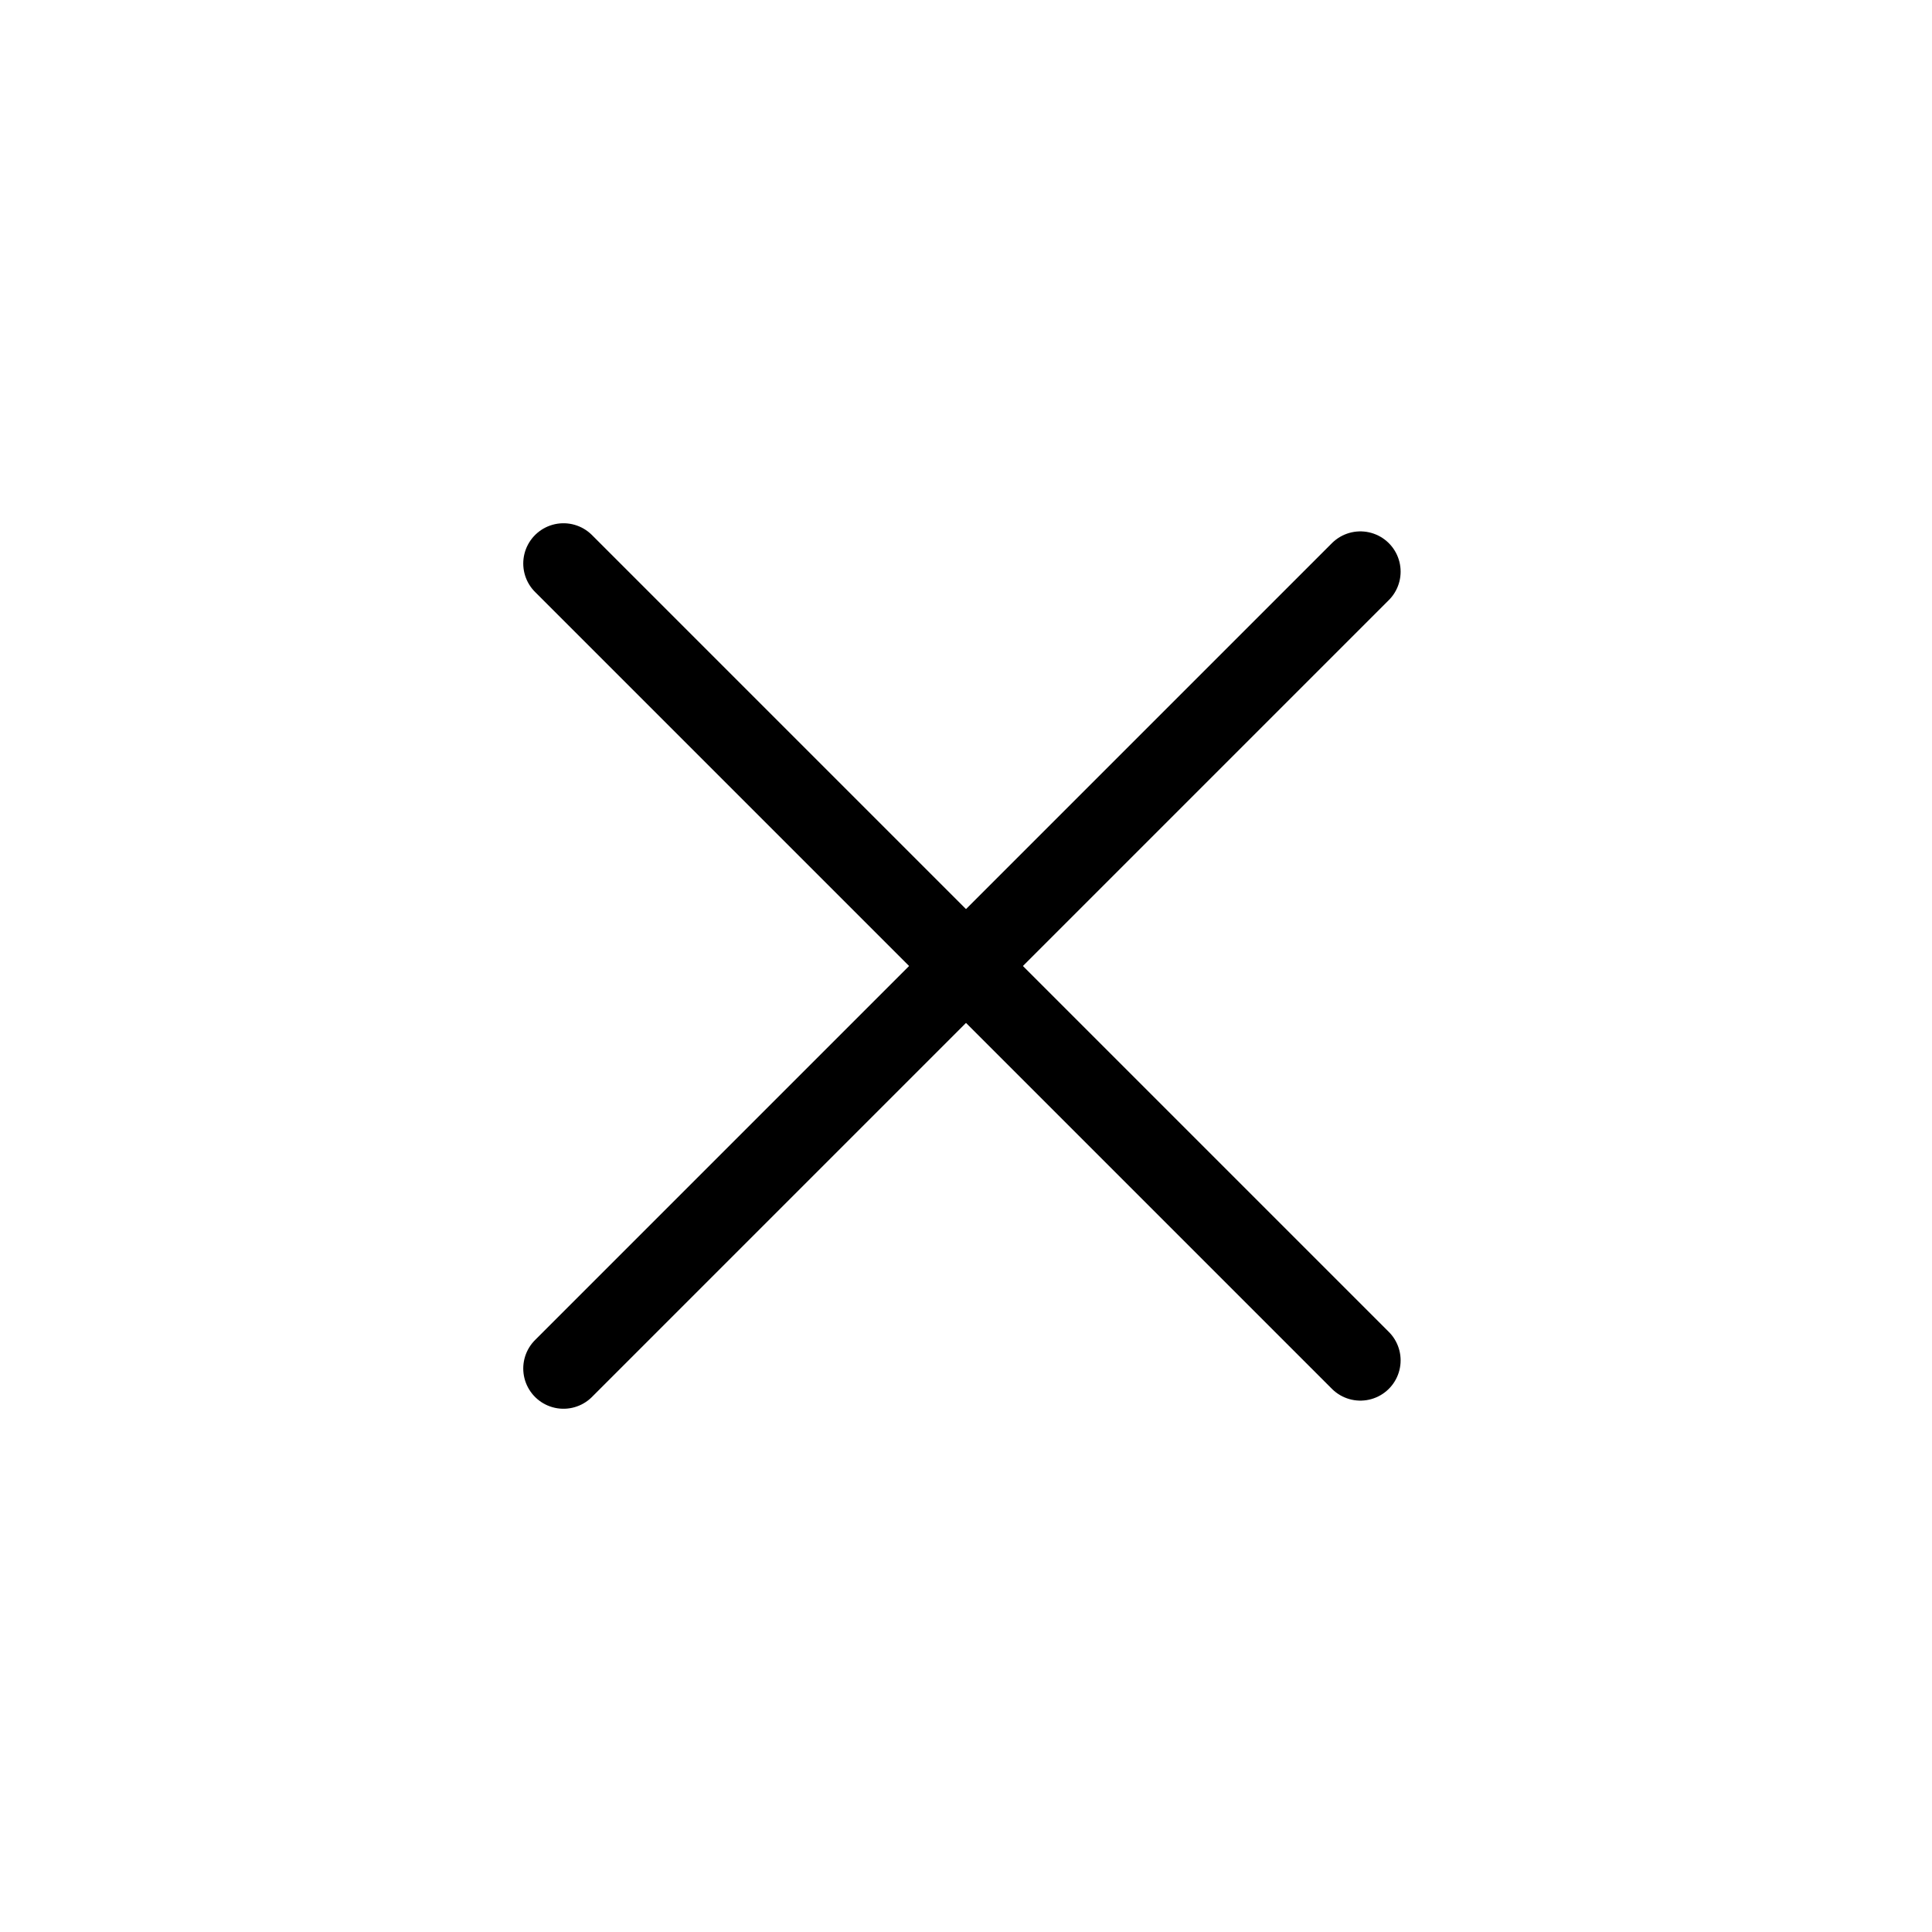
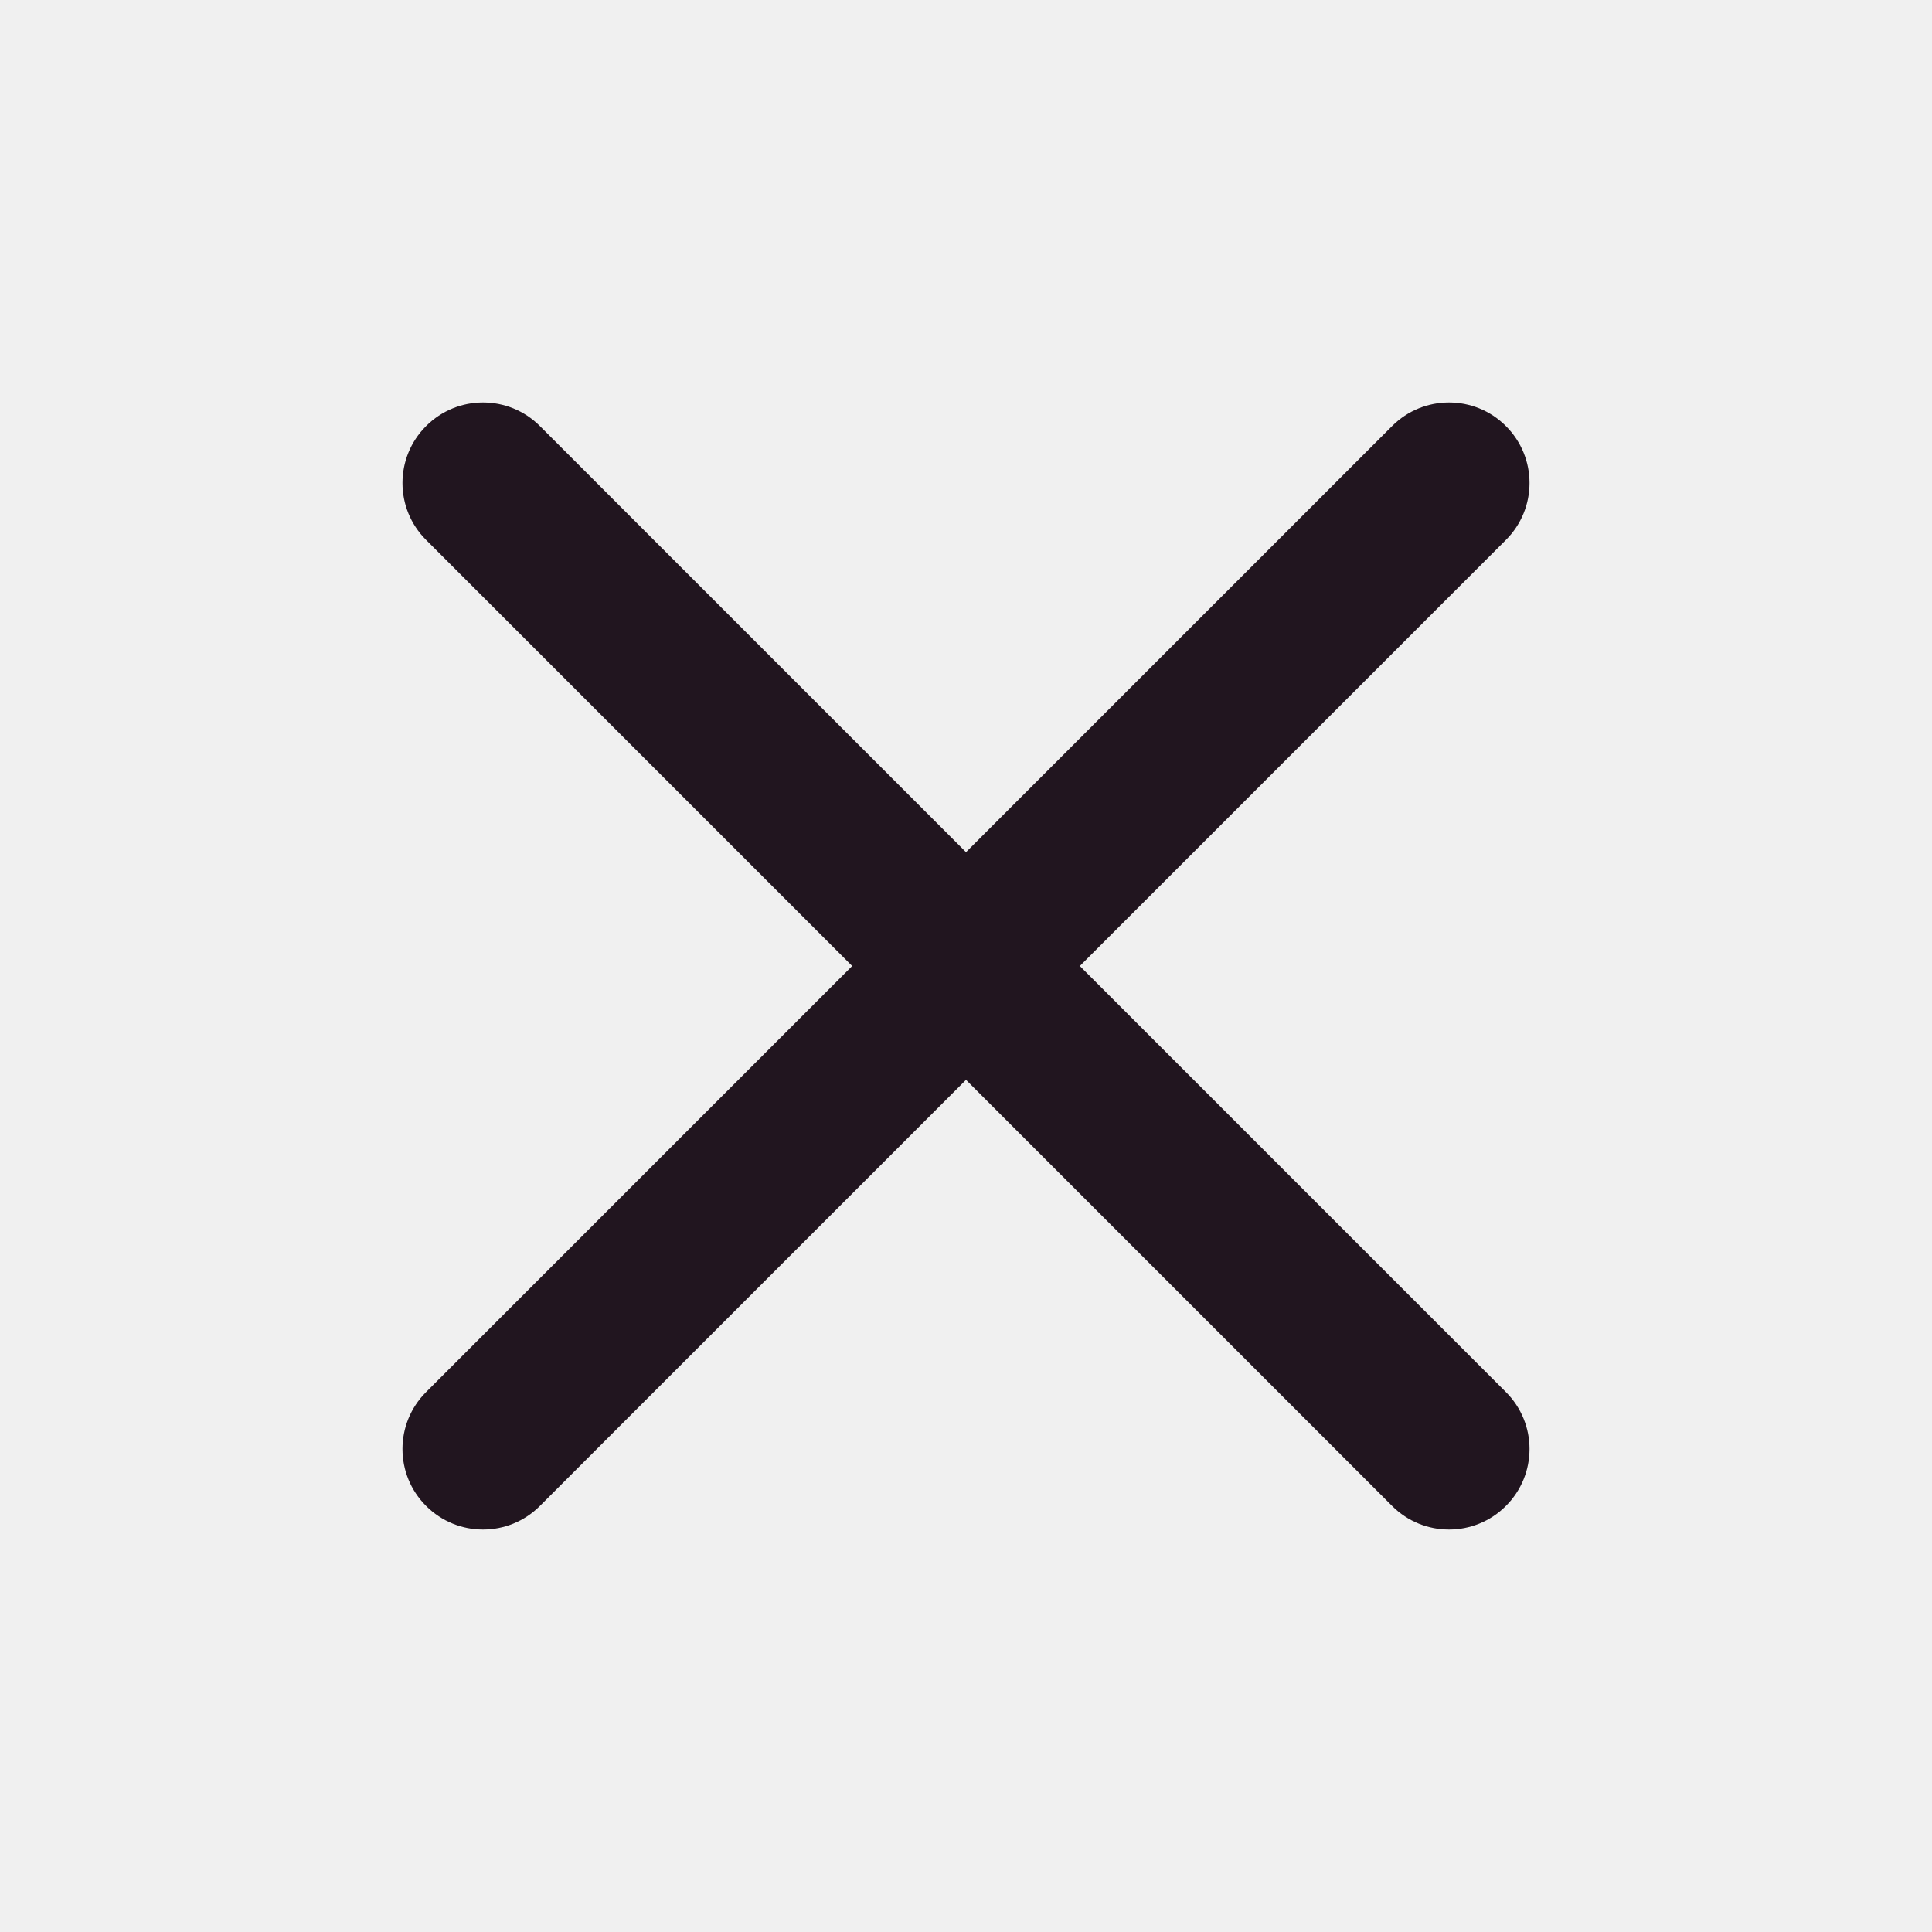
- <svg xmlns="http://www.w3.org/2000/svg" viewBox="0 0 24 24" fill="none">
-   <g id="SVGRepo_bgCarrier" stroke-width="0" />
-   <g id="SVGRepo_tracerCarrier" stroke-linecap="round" stroke-linejoin="round" />
-   <g id="SVGRepo_iconCarrier">
-     <rect width="24" height="24" fill="white" />
-     <path d="M7 17L16.899 7.101" stroke="#000000" stroke-linecap="round" stroke-linejoin="round" />
-     <path d="M7 7L16.899 16.899" stroke="#000000" stroke-linecap="round" stroke-linejoin="round" />
+ <svg xmlns="http://www.w3.org/2000/svg" width="24" height="24" viewBox="0 0 24 24" fill="none">
+   <g clip-path="url(#clip0_140_9133)">
+     <path fill-rule="evenodd" clip-rule="evenodd" d="M18.707 6.707C19.098 6.317 19.098 5.683 18.707 5.293C18.317 4.902 17.683 4.902 17.293 5.293L12 10.586L6.707 5.293C6.317 4.902 5.683 4.902 5.293 5.293C4.902 5.683 4.902 6.317 5.293 6.707L10.586 12L5.293 17.293C4.902 17.683 4.902 18.317 5.293 18.707C5.683 19.098 6.317 19.098 6.707 18.707L12 13.414L17.293 18.707C17.683 19.098 18.317 19.098 18.707 18.707C19.098 18.317 19.098 17.683 18.707 17.293L13.414 12L18.707 6.707Z" fill="#21151F" />
  </g>
+   <defs>
+     <clipPath id="clip0_140_9133">
+       <rect width="24" height="24" fill="white" />
+     </clipPath>
+   </defs>
</svg>
